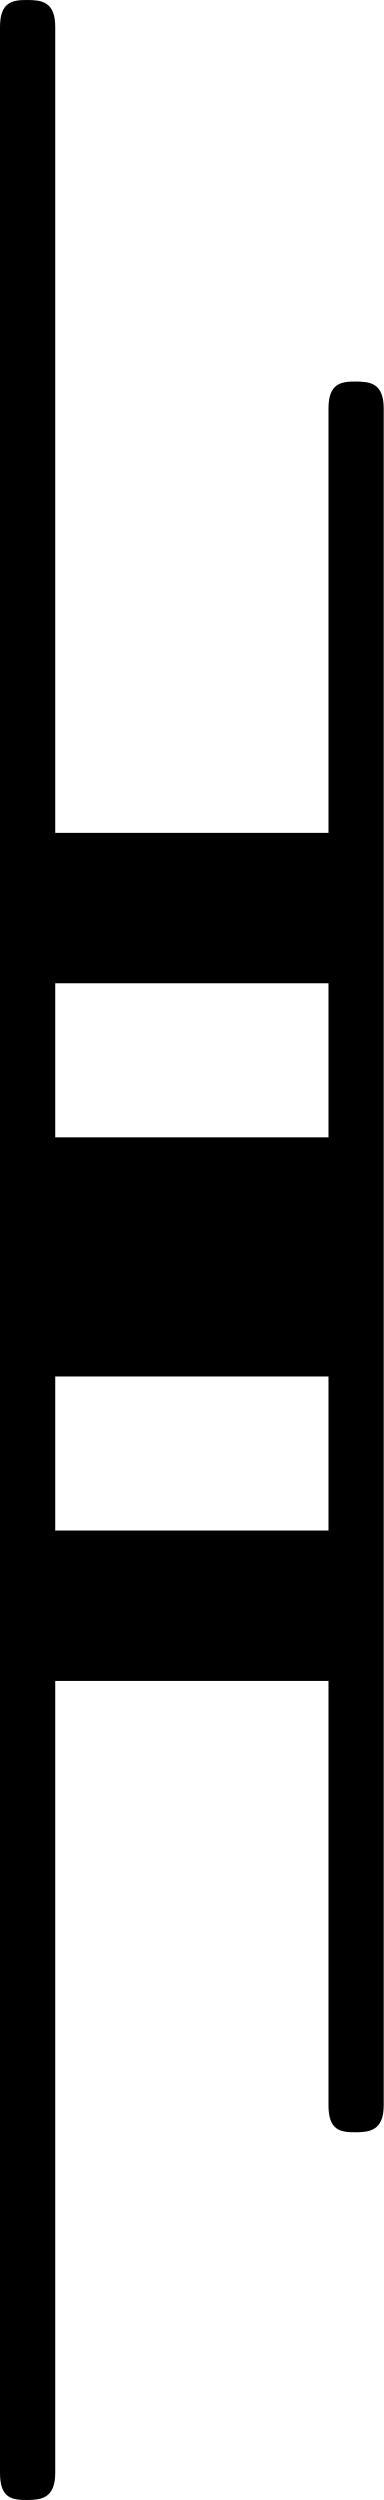
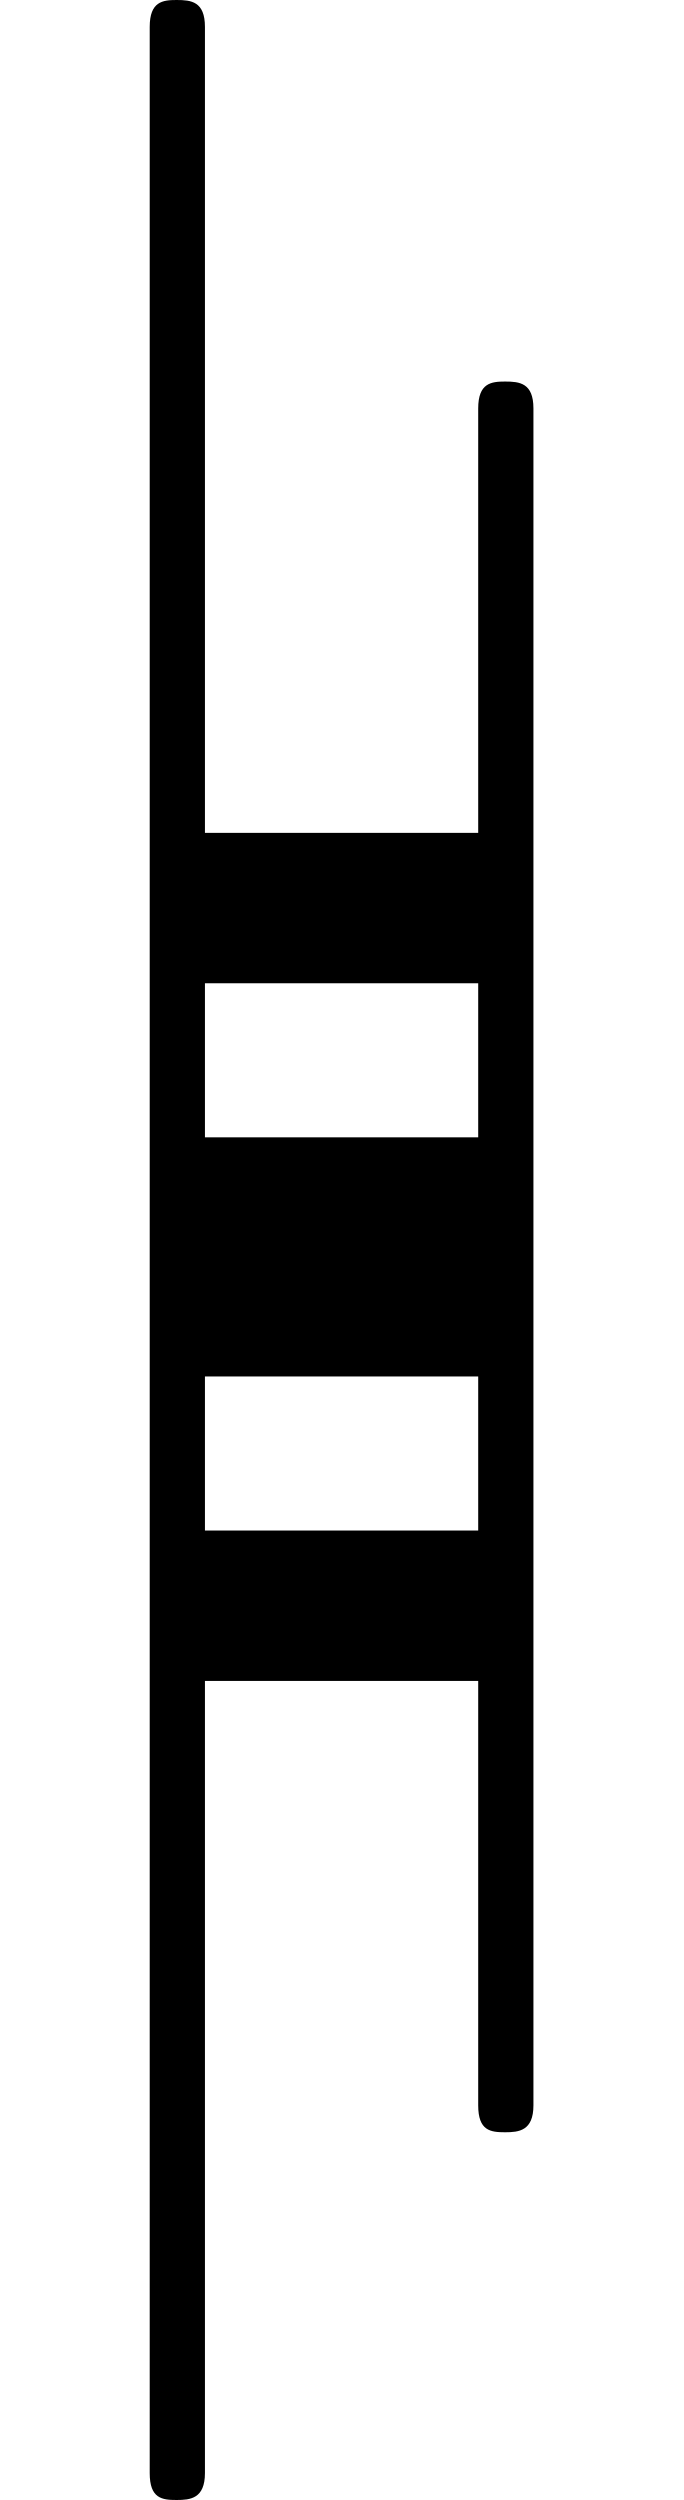
- <svg xmlns="http://www.w3.org/2000/svg" viewBox="0 0 0.528 3.44">
+ <svg xmlns="http://www.w3.org/2000/svg" viewBox="-0.206 0 0.94 3.44">
  <path d="m 0.076,3.403 v -1.09 h 0.376 v 0.584 c 0,0.035 0.017,0.037 0.037,0.037 0.019,0 0.039,-0.002 0.039,-0.037 v -2.335 c 0,-0.035 -0.019,-0.037 -0.039,-0.037 -0.019,0 -0.037,0.002 -0.037,0.037 v 0.584 h -0.376 v -1.109 c 0,-0.035 -0.019,-0.037 -0.039,-0.037 -0.019,0 -0.037,0.002 -0.037,0.037 v 3.366 c 0,0.035 0.017,0.037 0.037,0.037 0.019,0 0.039,-0.002 0.039,-0.037 z m 0,-2.05 h 0.376 v 0.212 h -0.376 z m 0,0.541 h 0.376 v 0.212 h -0.376 z" />
</svg>
